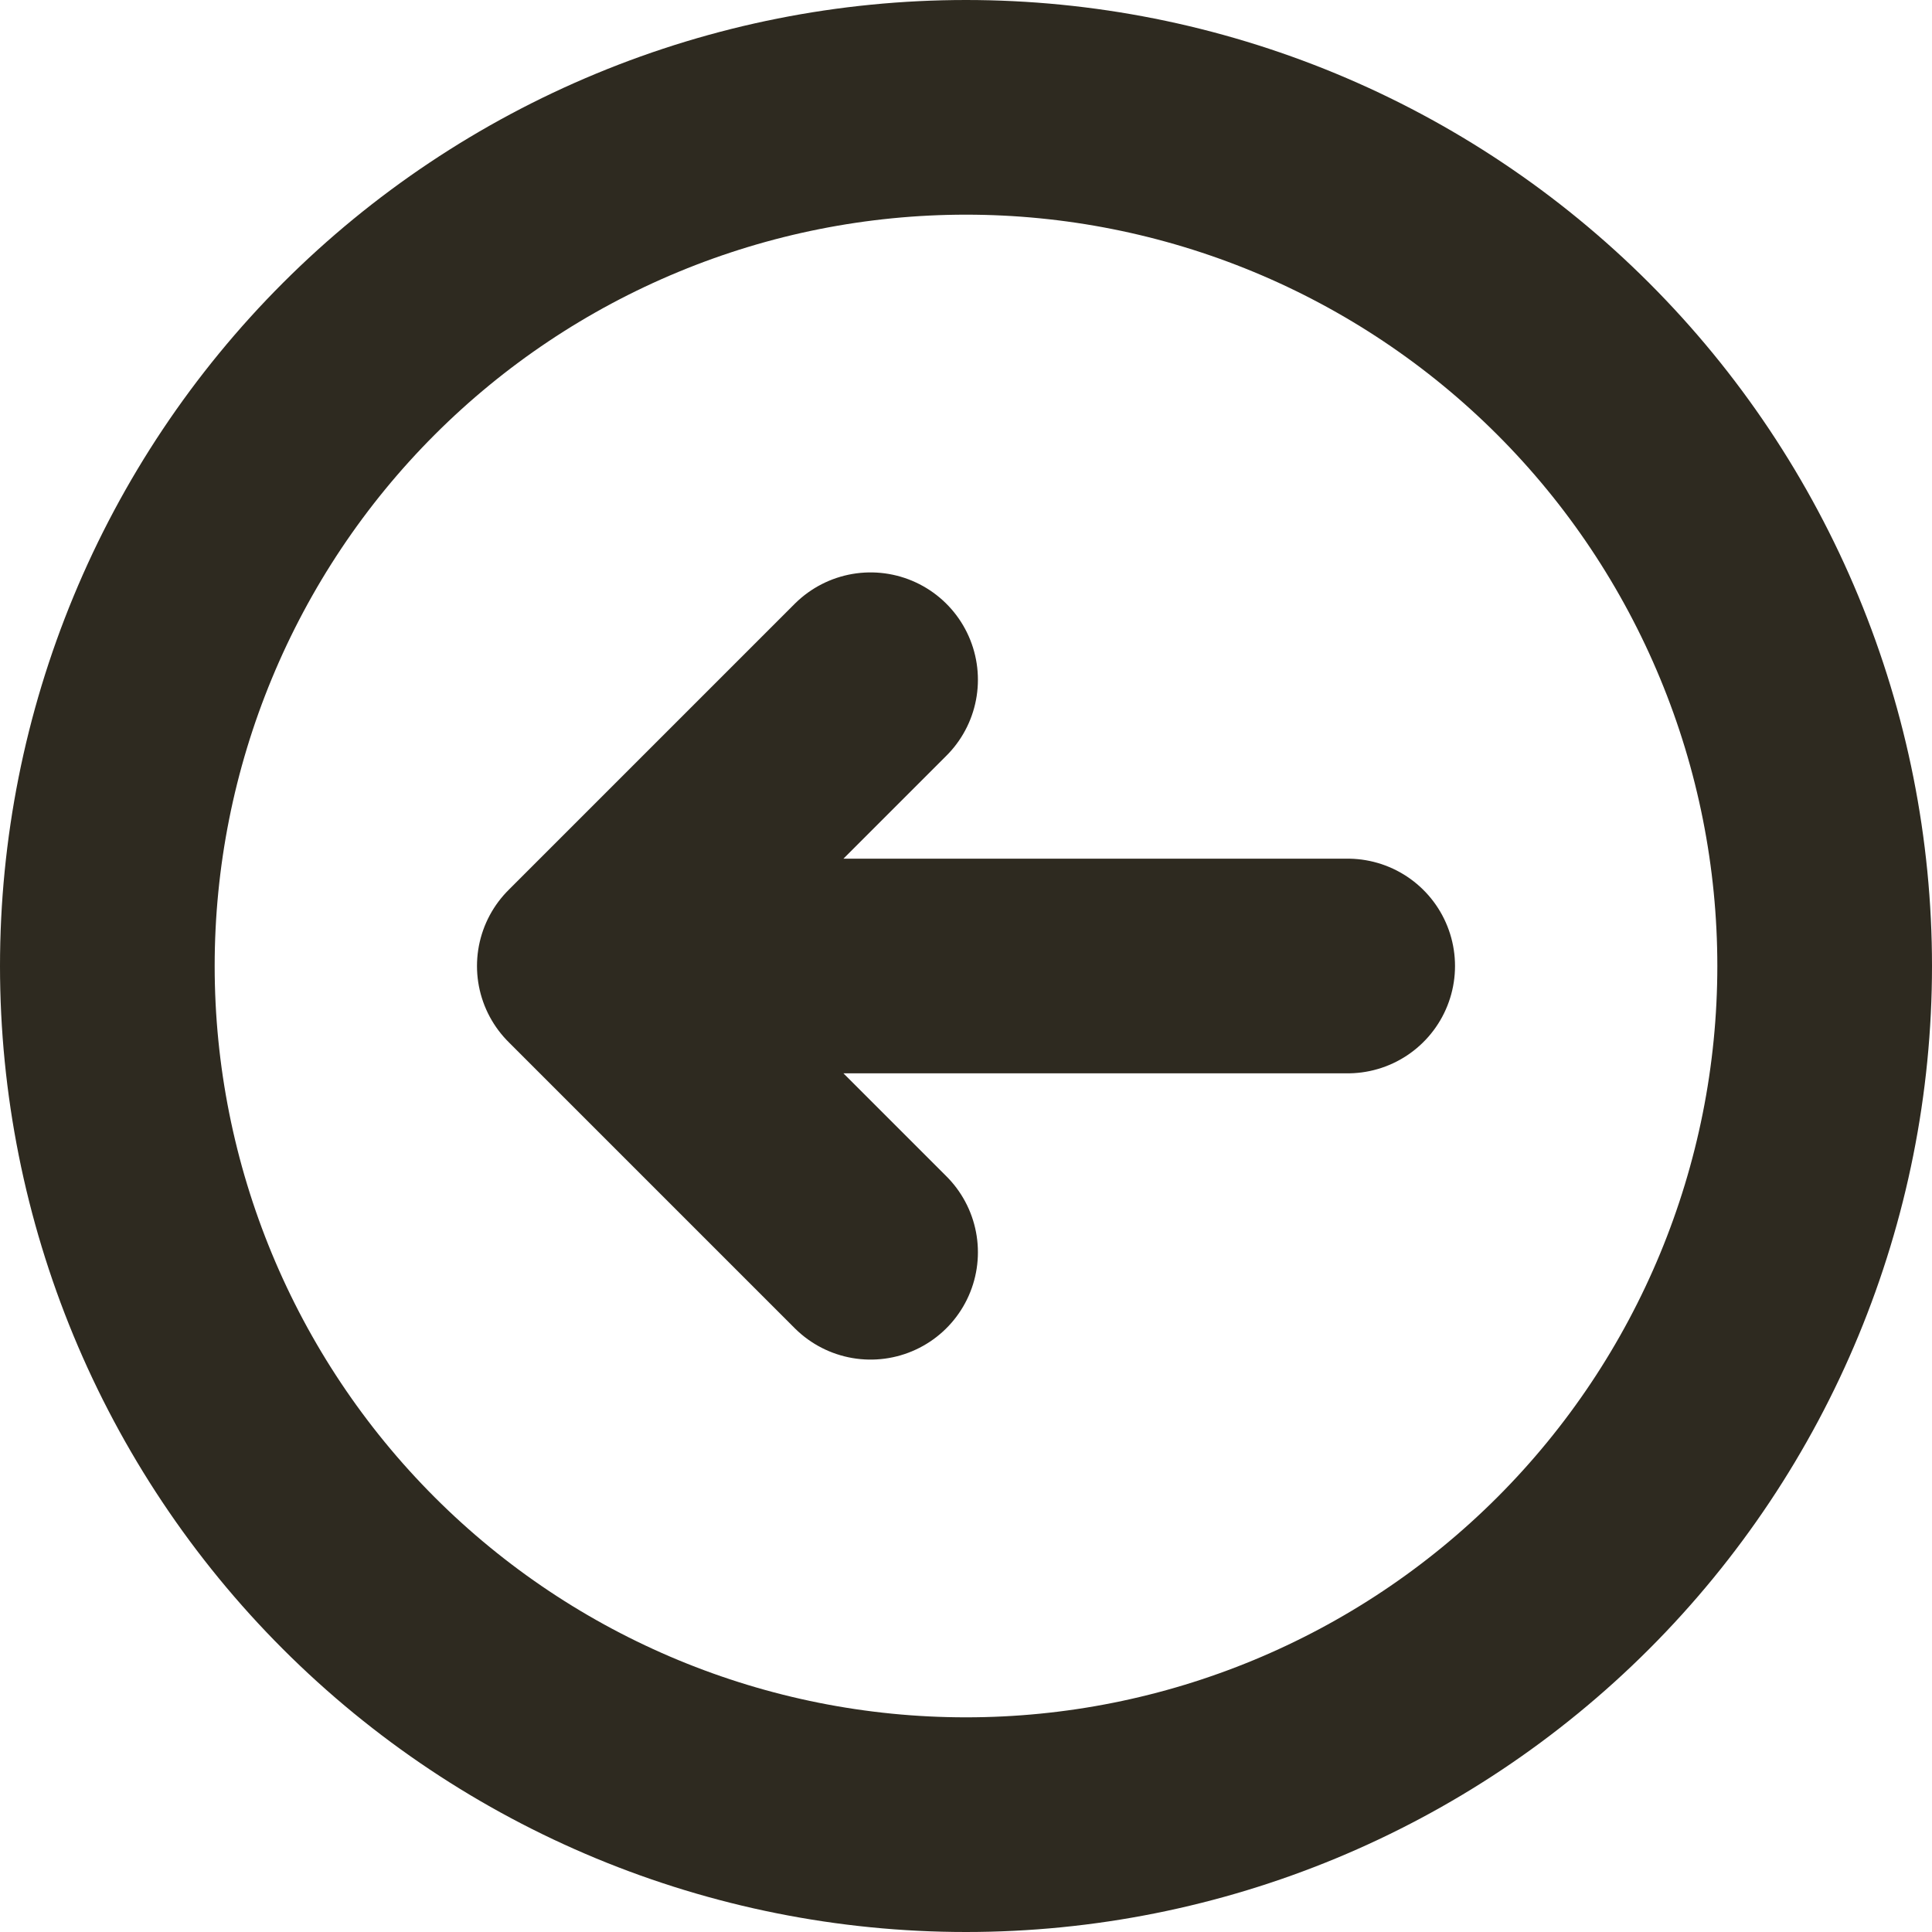
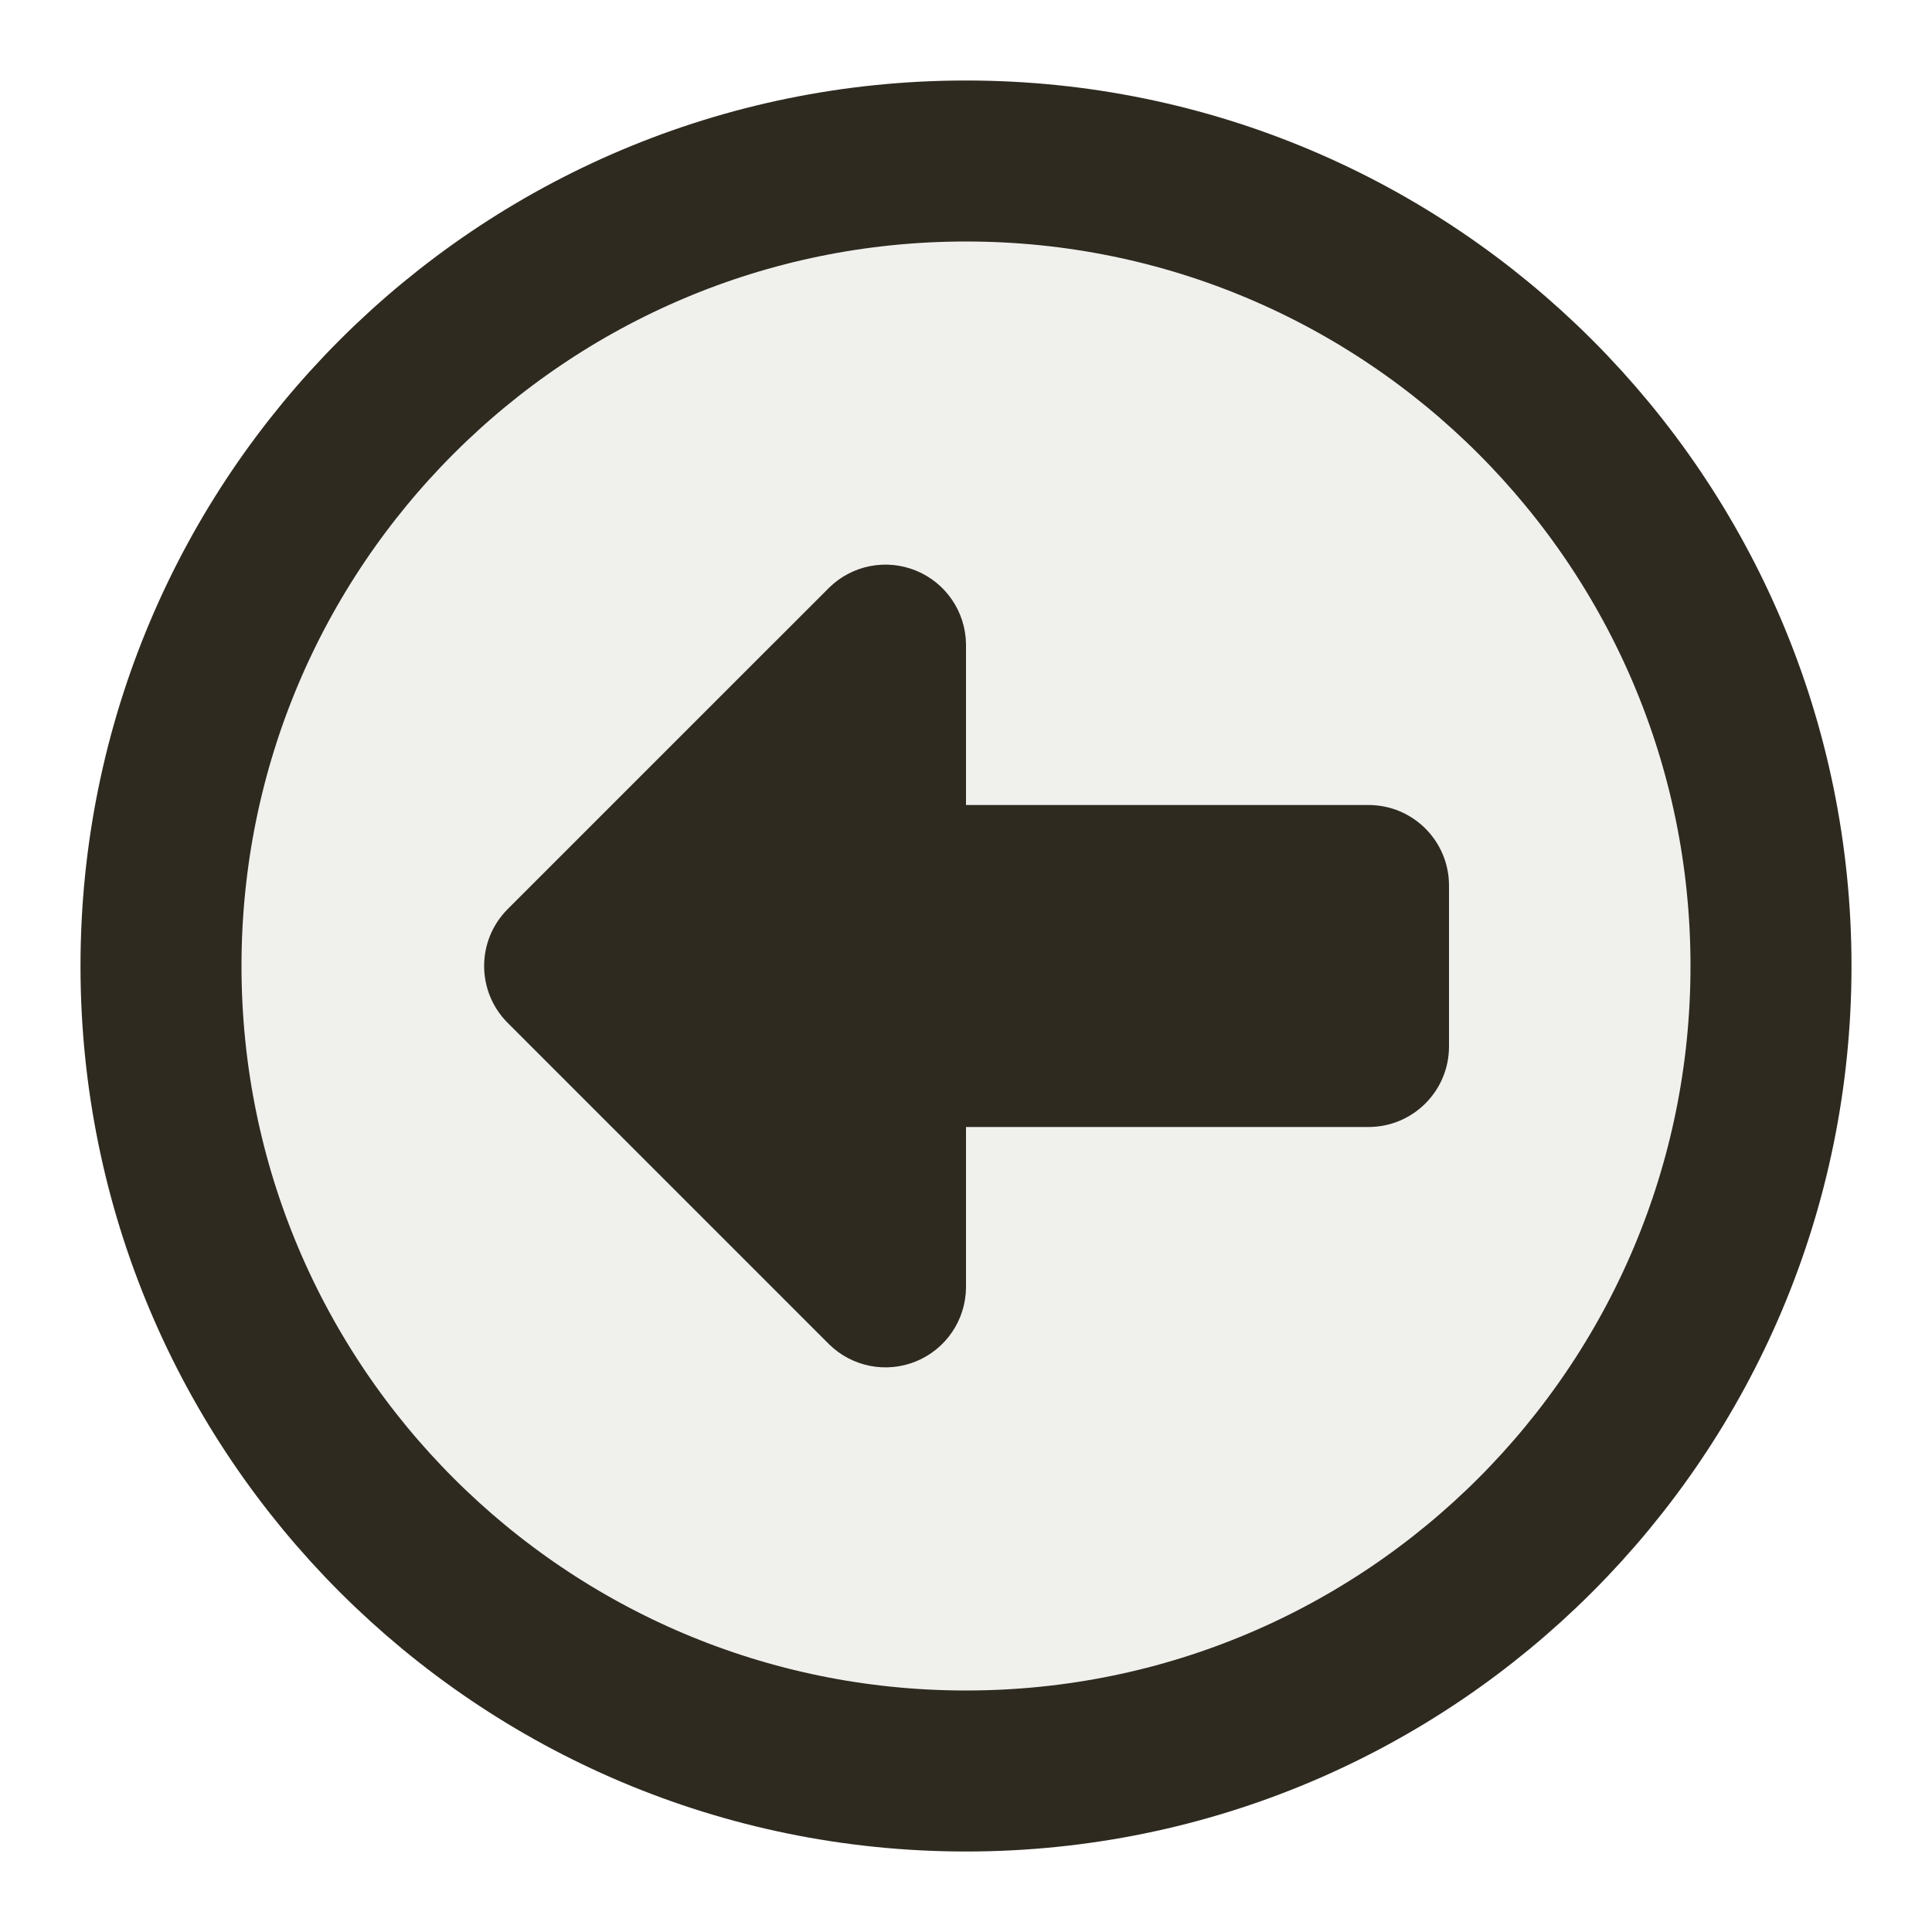
- <svg xmlns="http://www.w3.org/2000/svg" width="18" height="18" viewBox="0 0 18 18" fill="none">
-   <path d="M8.111 11.667L5.444 9M5.444 9L8.111 6.333M5.444 9H12.556M1 9C1 7.949 1.207 6.909 1.609 5.939C2.011 4.968 2.6 4.086 3.343 3.343C4.086 2.6 4.968 2.011 5.939 1.609C6.909 1.207 7.949 1 9 1C10.051 1 11.091 1.207 12.062 1.609C13.032 2.011 13.914 2.6 14.657 3.343C15.4 4.086 15.989 4.968 16.391 5.939C16.793 6.909 17 7.949 17 9C17 11.122 16.157 13.157 14.657 14.657C13.157 16.157 11.122 17 9 17C6.878 17 4.843 16.157 3.343 14.657C1.843 13.157 1 11.122 1 9Z" stroke="#2E2A20" stroke-width="2" stroke-linecap="round" stroke-linejoin="round" />
+ <svg xmlns="http://www.w3.org/2000/svg" viewBox="0 0 24 24">
+   <circle cx="12" cy="12" r="10" fill="#F0F0ED" stroke="#2E2A20" stroke-width="2" stroke-linecap="round" stroke-linejoin="round" />
+   <path fill="#2E2A20" d="M12 10h5a1 1 0 0 1 1 1v2a1 1 0 0 1-1 1h-5v2a1 1 0 0 1-1.7.7l-4-4a1 1 0 0 1 0-1.4l4-4A1 1 0 0 1 12 8v2z" />
</svg>
